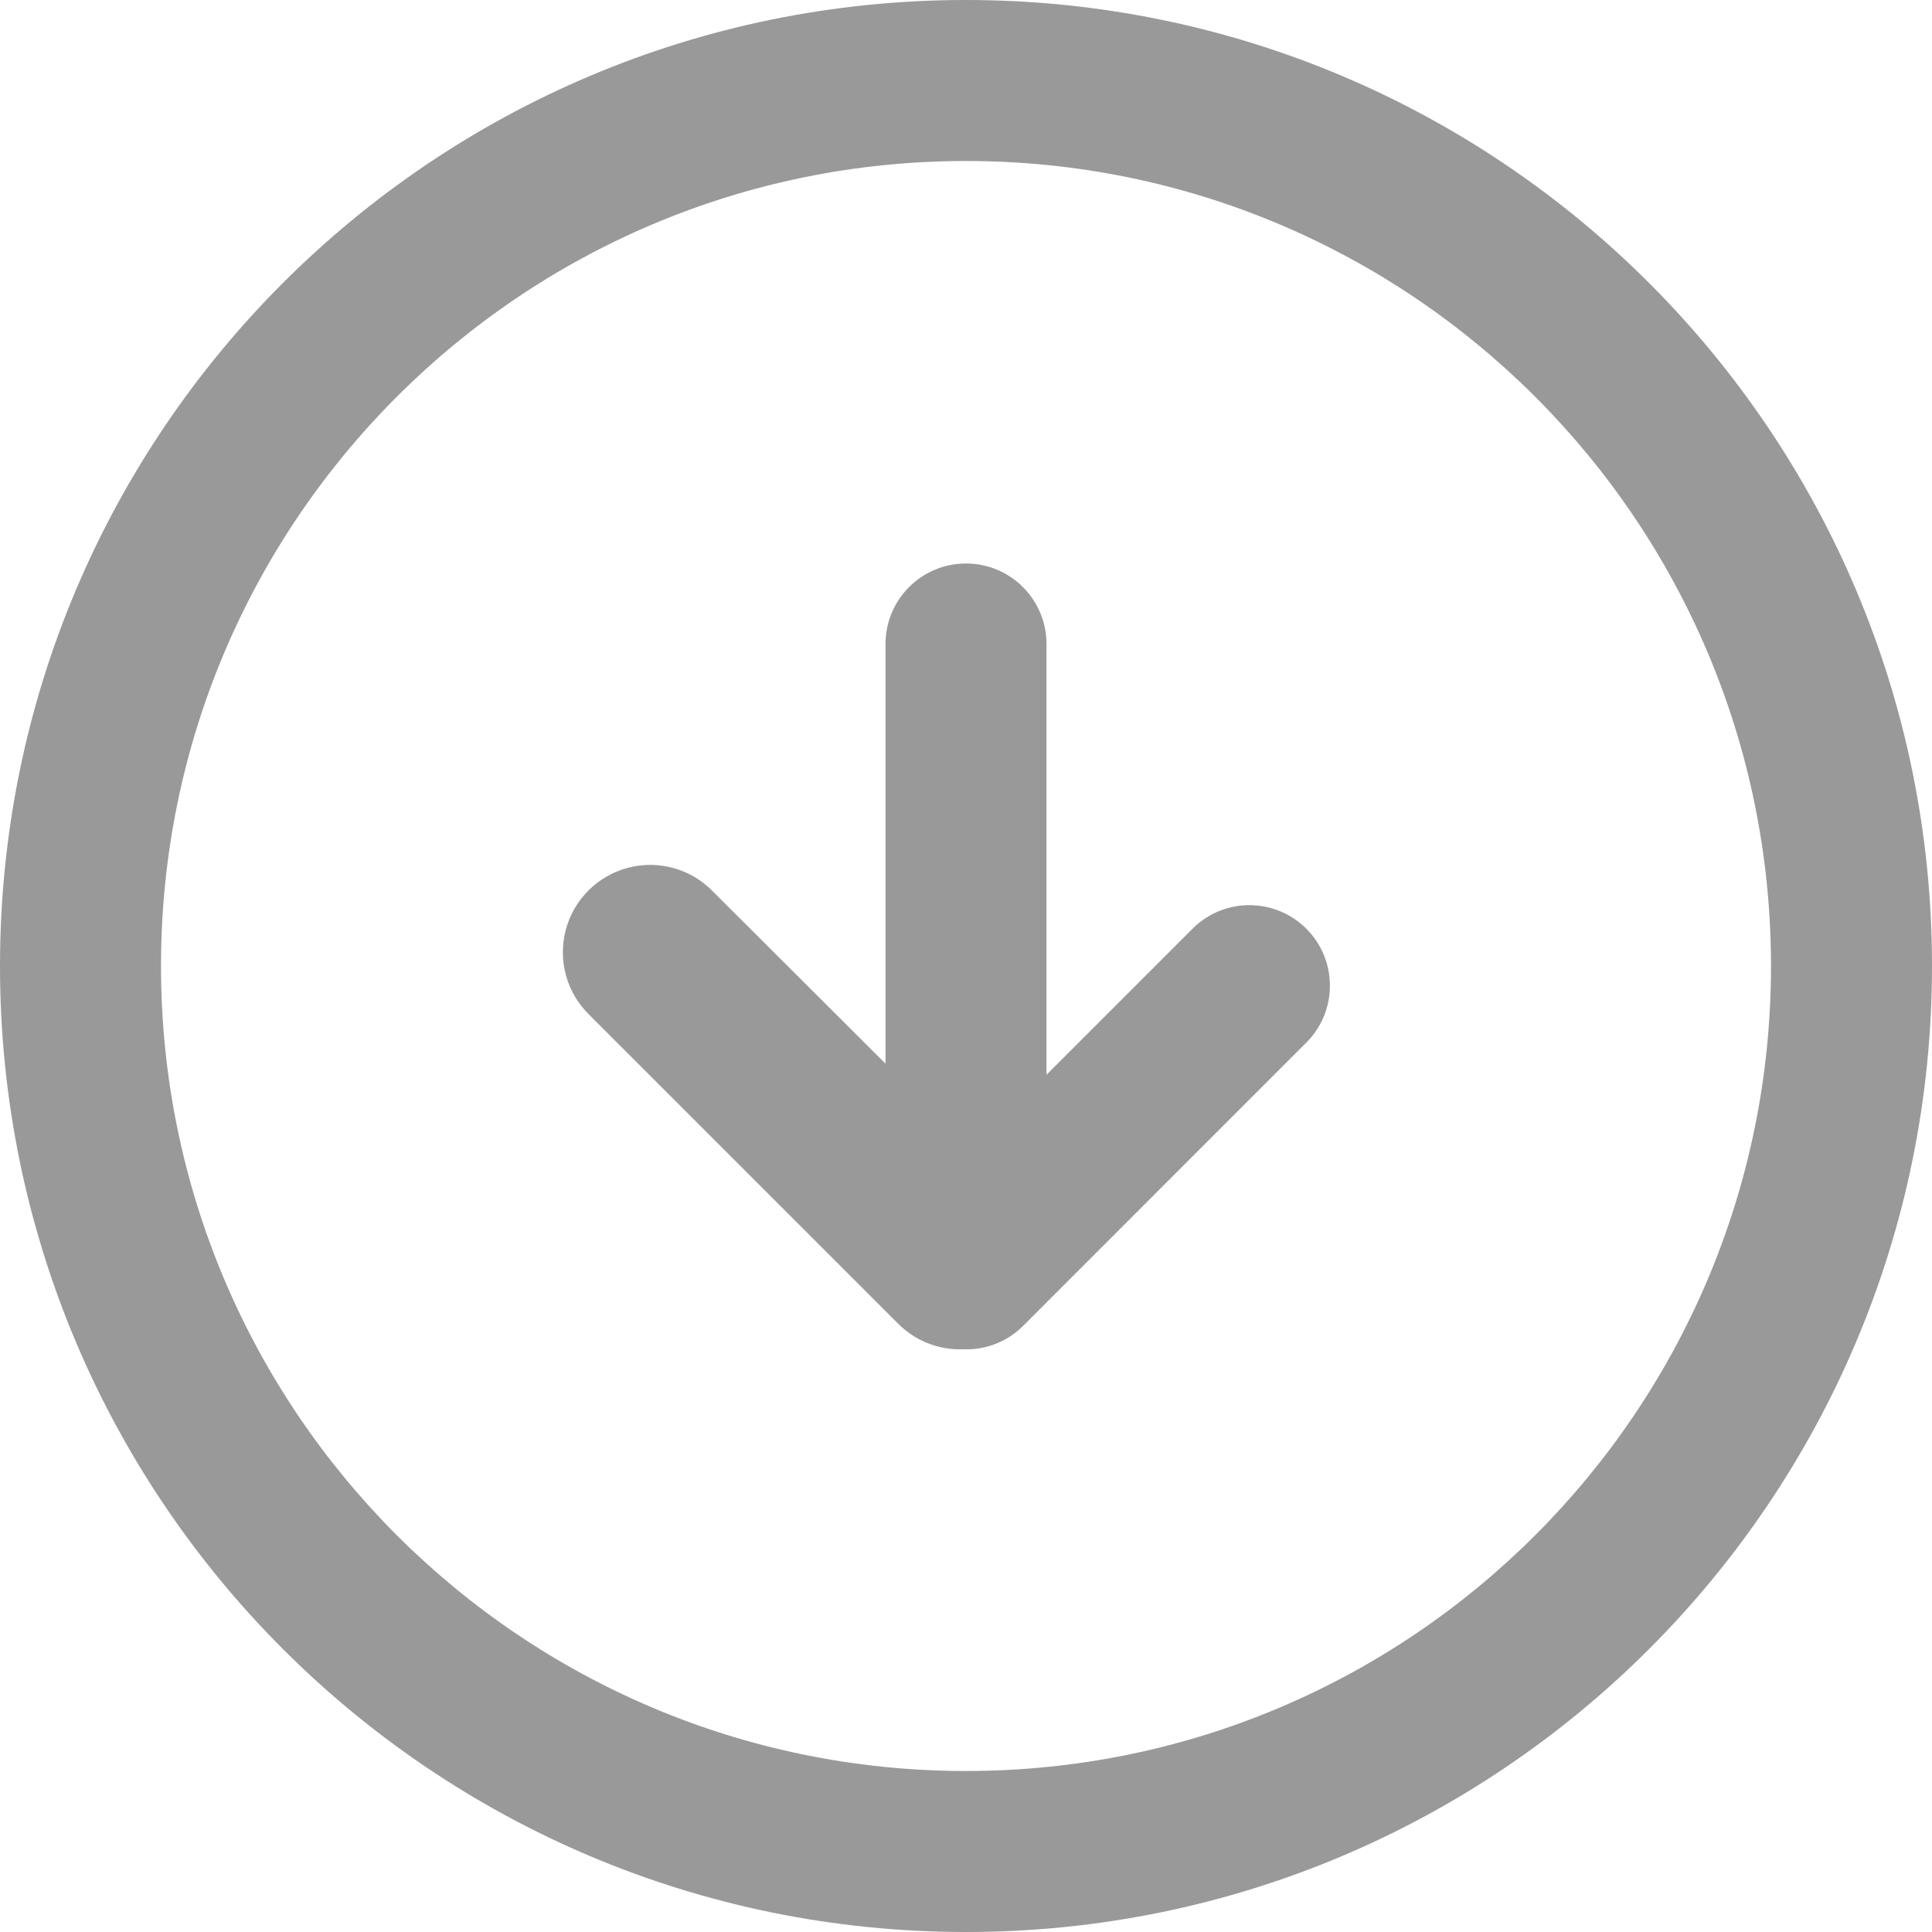
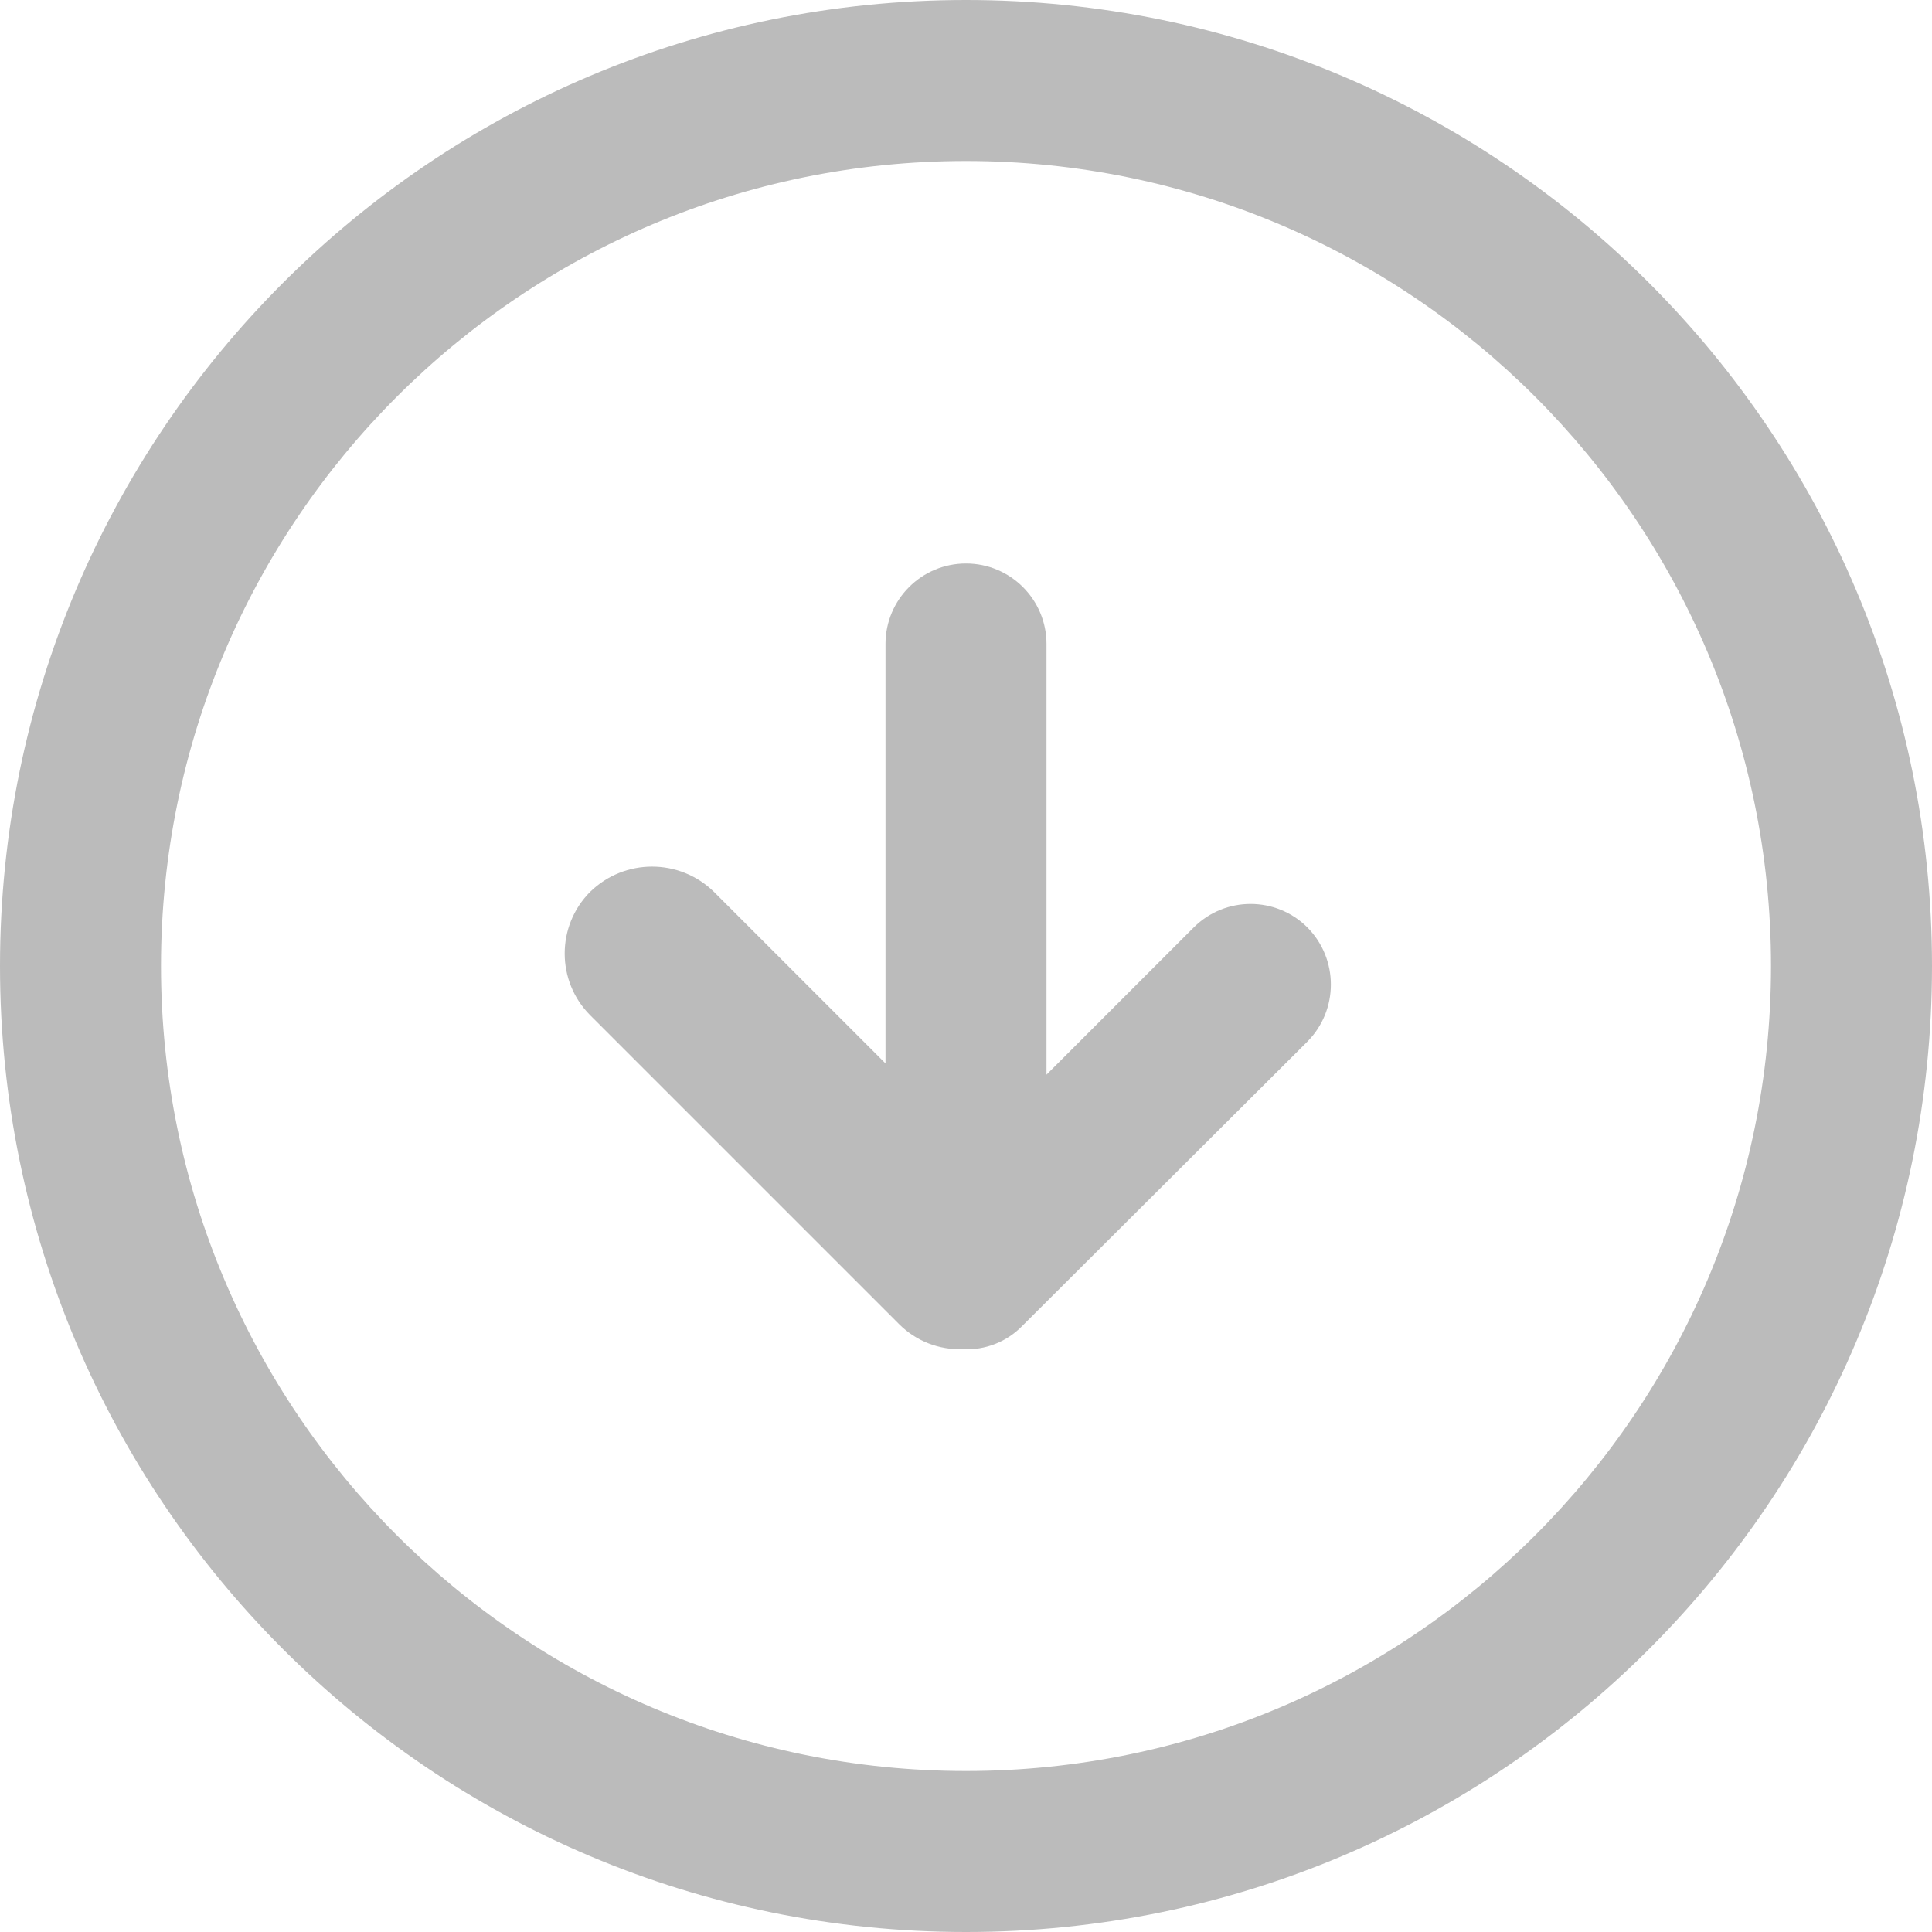
<svg xmlns="http://www.w3.org/2000/svg" width="24" height="24" viewBox="0 0 24 24">
  <defs>
    <style>
      .cls-1 {
-         fill: #999;
+         fill: #bbb;
        fill-rule: evenodd;
      }
    </style>
  </defs>
-   <path id="下载" class="cls-1" d="M628,775a12,12,0,1,1,12-12A12,12,0,0,1,628,775Zm0-22a10,10,0,1,0,10,10A10,10,0,0,0,628,753Zm0.705,14.475a0.992,0.992,0,0,1-.742.286,1.077,1.077,0,0,1-.8-0.312l-3.835-3.835a1.085,1.085,0,1,1,1.534-1.534L627,764.213V759a1,1,0,0,1,2,0v5.351l1.826-1.826a1,1,0,0,1,1.414,1.414Z" transform="translate(-616 -751)" />
+   <path id="下载" class="cls-1" d="M3122,1465a12,12,0,1,1,12-12A12,12,0,0,1,3122,1465Zm0-22a10,10,0,1,0,10,10A10,10,0,0,0,3122,1443Zm0.7,14.47a0.957,0.957,0,0,1-.74.29,1.061,1.061,0,0,1-.79-0.31l-3.84-3.84a1.086,1.086,0,0,1,0-1.53,1.1,1.1,0,0,1,1.54,0l2.13,2.13V1449a1,1,0,0,1,2,0v5.35l1.83-1.83a1,1,0,0,1,1.41,0,1.008,1.008,0,0,1,0,1.42Z" transform="translate(-3110 -1441)" />
</svg>
